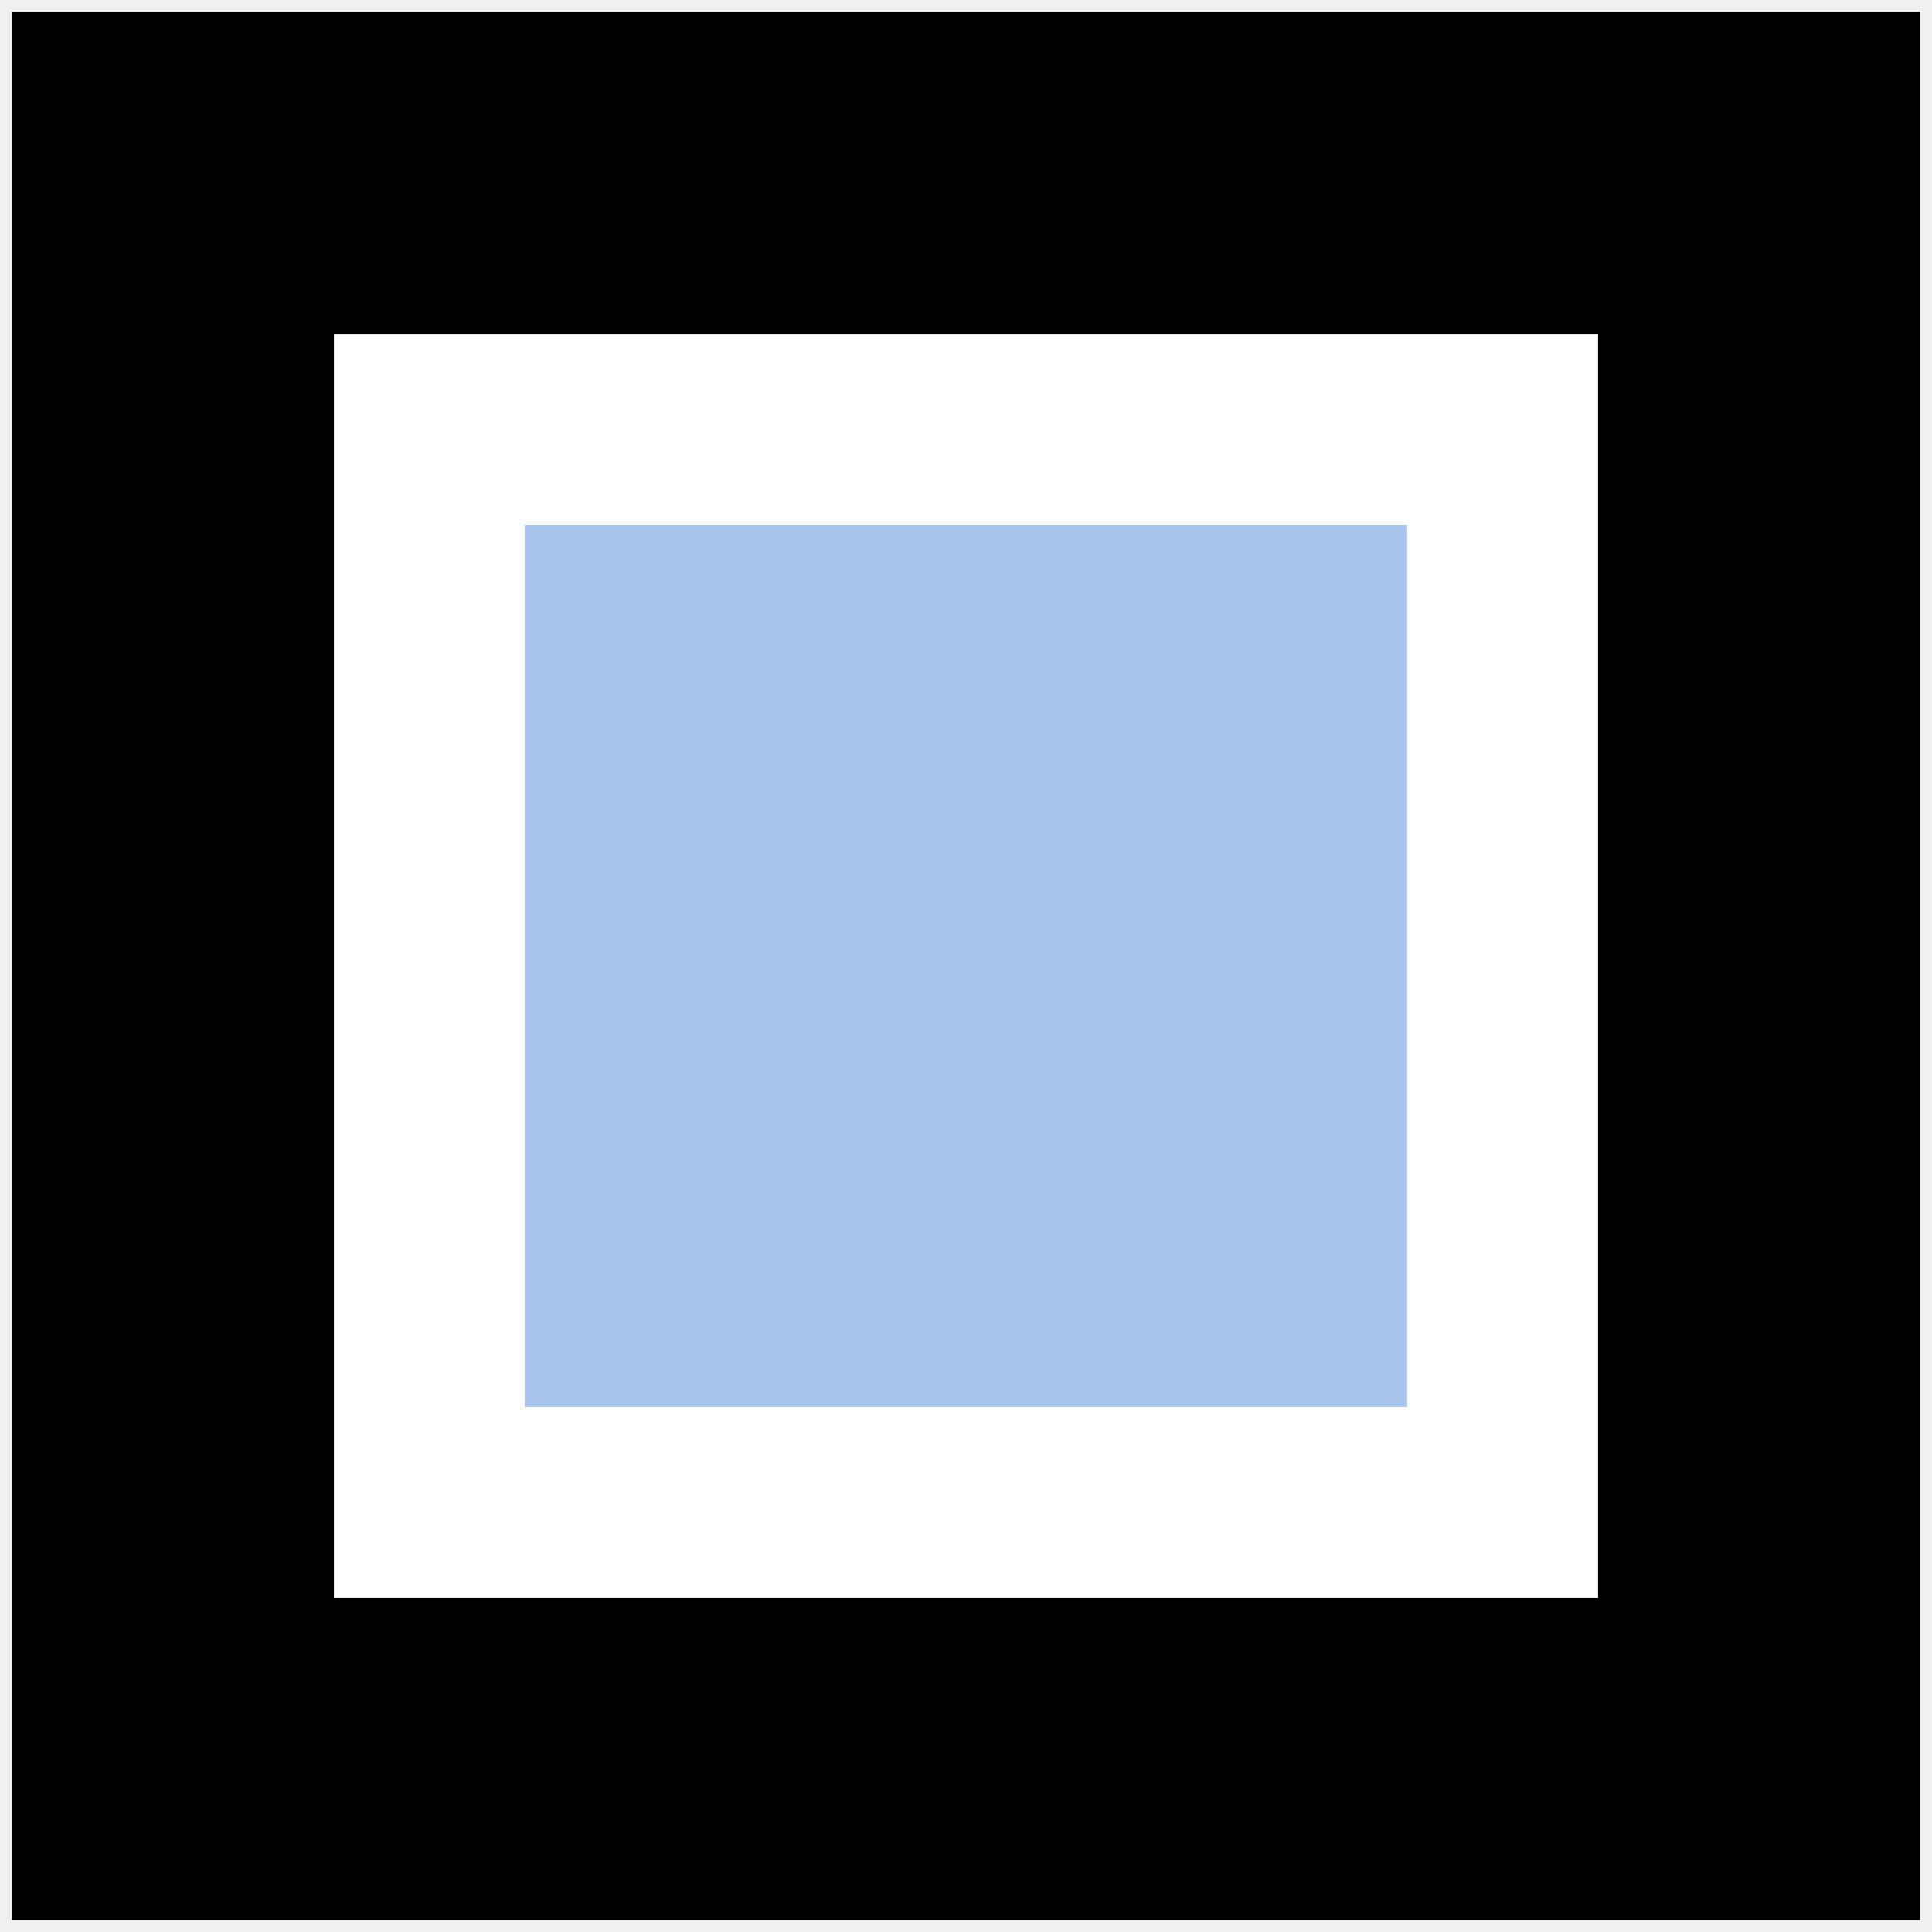
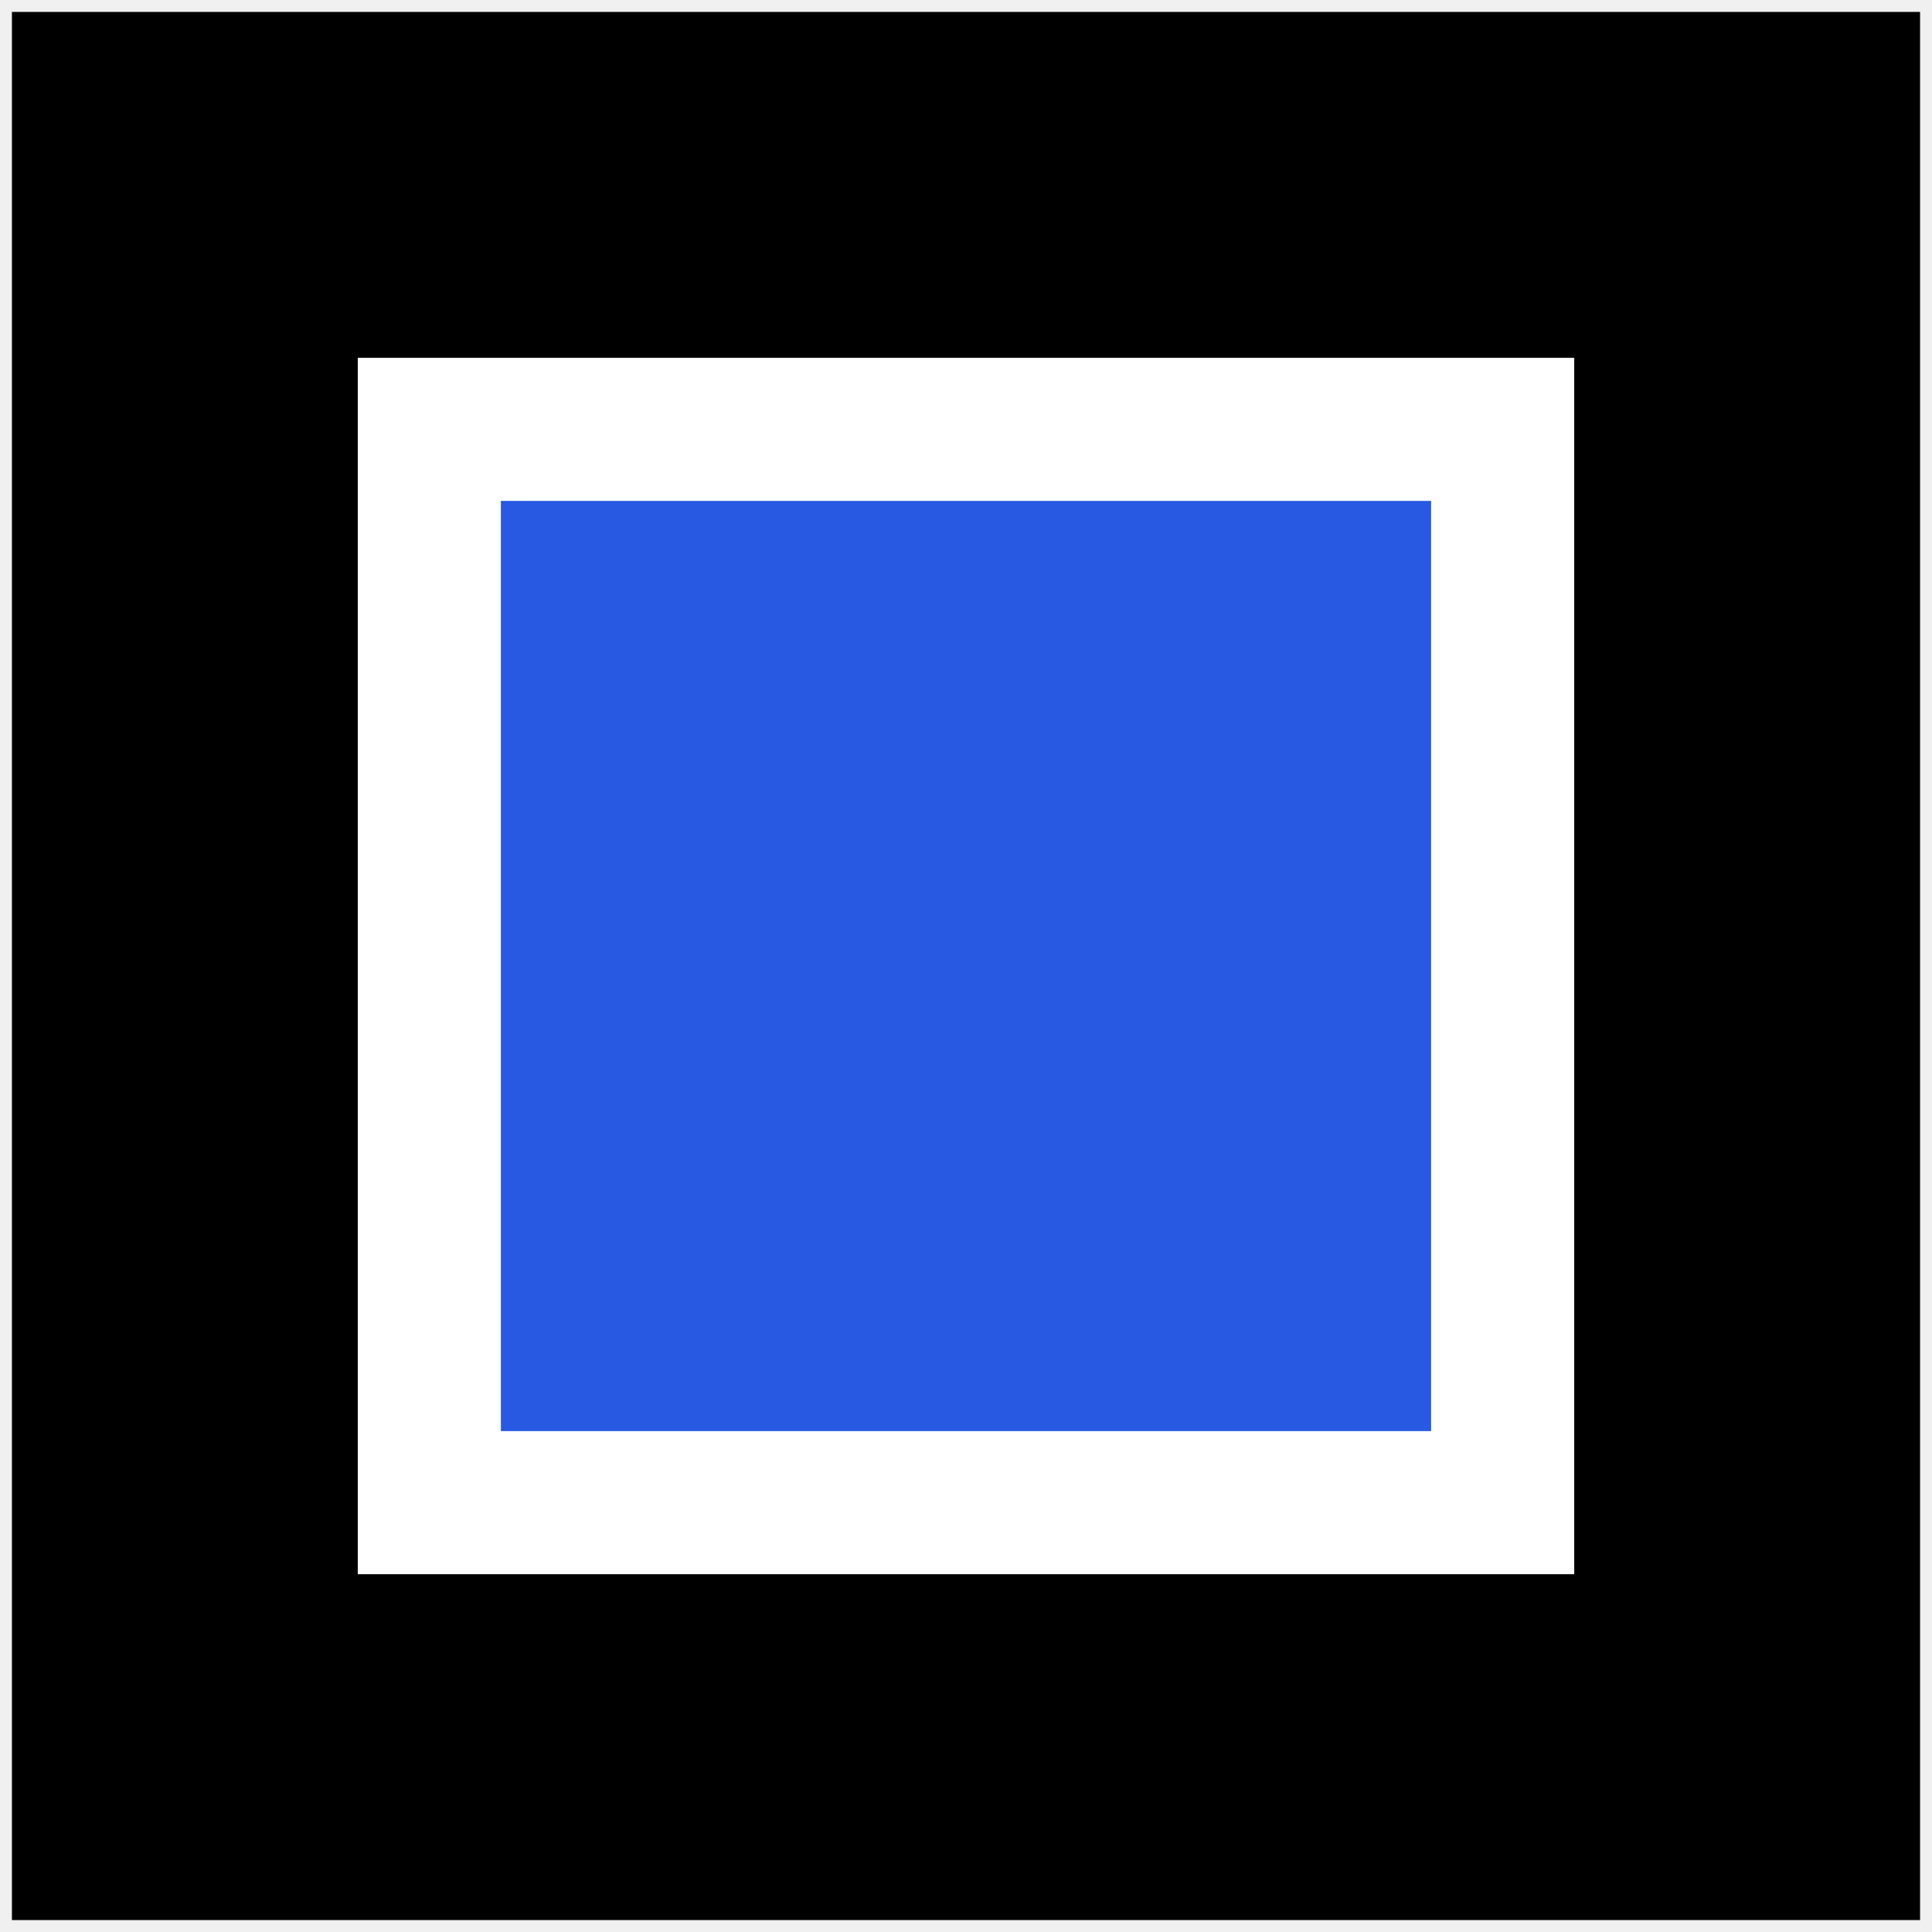
- <svg xmlns="http://www.w3.org/2000/svg" version="1.1" width="81px" height="81px" viewBox="-0.5 -0.5 81 81" content="&lt;mxfile host=&quot;app.diagrams.net&quot; modified=&quot;2022-04-27T19:31:43.162Z&quot; agent=&quot;5.0 (Macintosh; Intel Mac OS X 10_15_7) AppleWebKit/537.36 (KHTML, like Gecko) Chrome/100.0.49.127 Safari/537.36&quot; etag=&quot;zjiQ3m7KRf4Drrix0jJu&quot; version=&quot;17.4.6&quot; type=&quot;device&quot;&gt;&lt;diagram id=&quot;IbDSl4P3GetTjOYu8ba0&quot; name=&quot;Page-1&quot;&gt;tZRdT4MwFEB/DY8aoJtuj4KbmmVPRI2+mEo72li42HUC/nrLaIGGLHGJ9oG0595+cHrBQ3Fe30lcsi0QKrzQJ7WHbr0wDJdIP1vQdCC4mnUgk5wYNICEf1MDfUMPnNC9k6gAhOKlC1MoCpoqh2EpoXLTdiDcXUuc0QlIUiym9JkTxTq6mPsDv6c8Y3bnwDeRHNtkA/YME6hGCK08FEsA1fXyOqaidWe9dPPWJ6L9wSQt1G8mRC/bQpDN1+bh6TN5fIW3JXq/MKt8YXEwL2wOqxprQMKhILRdxPdQVDGuaFLitI1W+so1YyoXehTo7l5J+KAxCJCaFFDotGjHhbDIC5F/bJqbvalUtD75UkGvSpcYhZwq2eiU2i2Txh1Wo6syiI1uyTJsiiPr1x386Y5ReIbO8F91anfrY5s6vVnGs1XUz7Cluvgby+H15dzxPICR6dl8atqyM0zr4fBRHGOjPwta/QA=&lt;/diagram&gt;&lt;/mxfile&gt;">
+ <svg xmlns="http://www.w3.org/2000/svg" version="1.1" width="81px" height="81px" viewBox="-0.5 -0.5 81 81" content="&lt;mxfile host=&quot;app.diagrams.net&quot; modified=&quot;2022-04-29T16:13:13.818Z&quot; agent=&quot;5.0 (Macintosh; Intel Mac OS X 10_15_7) AppleWebKit/537.36 (KHTML, like Gecko) Chrome/100.0.49.127 Safari/537.36&quot; etag=&quot;kXuJ_8DFyrcGw_fuGQc4&quot; version=&quot;17.4.6&quot; type=&quot;device&quot;&gt;&lt;diagram id=&quot;IbDSl4P3GetTjOYu8ba0&quot; name=&quot;Page-1&quot;&gt;tZRBT4MwFIB/DUcNo+LcdbhNs+xE1OjFdPQNGgsPu26Av94y2kFDTFyiPZD2e6+l72vBI1FeryQtsw0yEF7gs9oj914Q3E1n+tmCpgNh6HcglZx1aNKDmH+BgTbtwBnsnUSFKBQvXZhgUUCiHEalxMpN26Fw31rSFEYgTqgY0xfOVGbKslW0/AF4mtk3T3wTyalNNmCfUYbVAJGFRyKJqLpeXkcgWnfWSzdv+UP0vDEJhfrNhPnrphBsfVw/Pn/GT2/4PiPbK7PKkYqDKdhsVjXWgMRDwaBdxPfIvMq4grikSRut9JFrlqlc6NFEd/dK4gdEKFBqUmCh0+Y7LoRFXkD8U9N8XIHdDkgF9QCZilaAOSjZ6JTavSaNO6wGR2VQNjgly6i5HOl53d6f7hiFF+gM/lWndrc8tbHTYBrOFuQ8w17V27+xHEyvQ8dzDwamb8KxacsuMK2H/Udxig3+LGTxDQ==&lt;/diagram&gt;&lt;/mxfile&gt;" style="background-color: rgb(255, 255, 255);">
  <defs />
  <g>
    <rect x="0" y="0" width="80" height="80" fill="#000000" stroke="none" pointer-events="all" />
-     <rect x="17.5" y="17.5" width="45" height="45" fill="#a9c4eb" stroke="#ffffff" stroke-width="8" pointer-events="all" />
+     <rect x="17.5" y="17.5" width="45" height="45" fill="#2759e3" stroke="#ffffff" stroke-width="6" pointer-events="all" />
  </g>
</svg>
